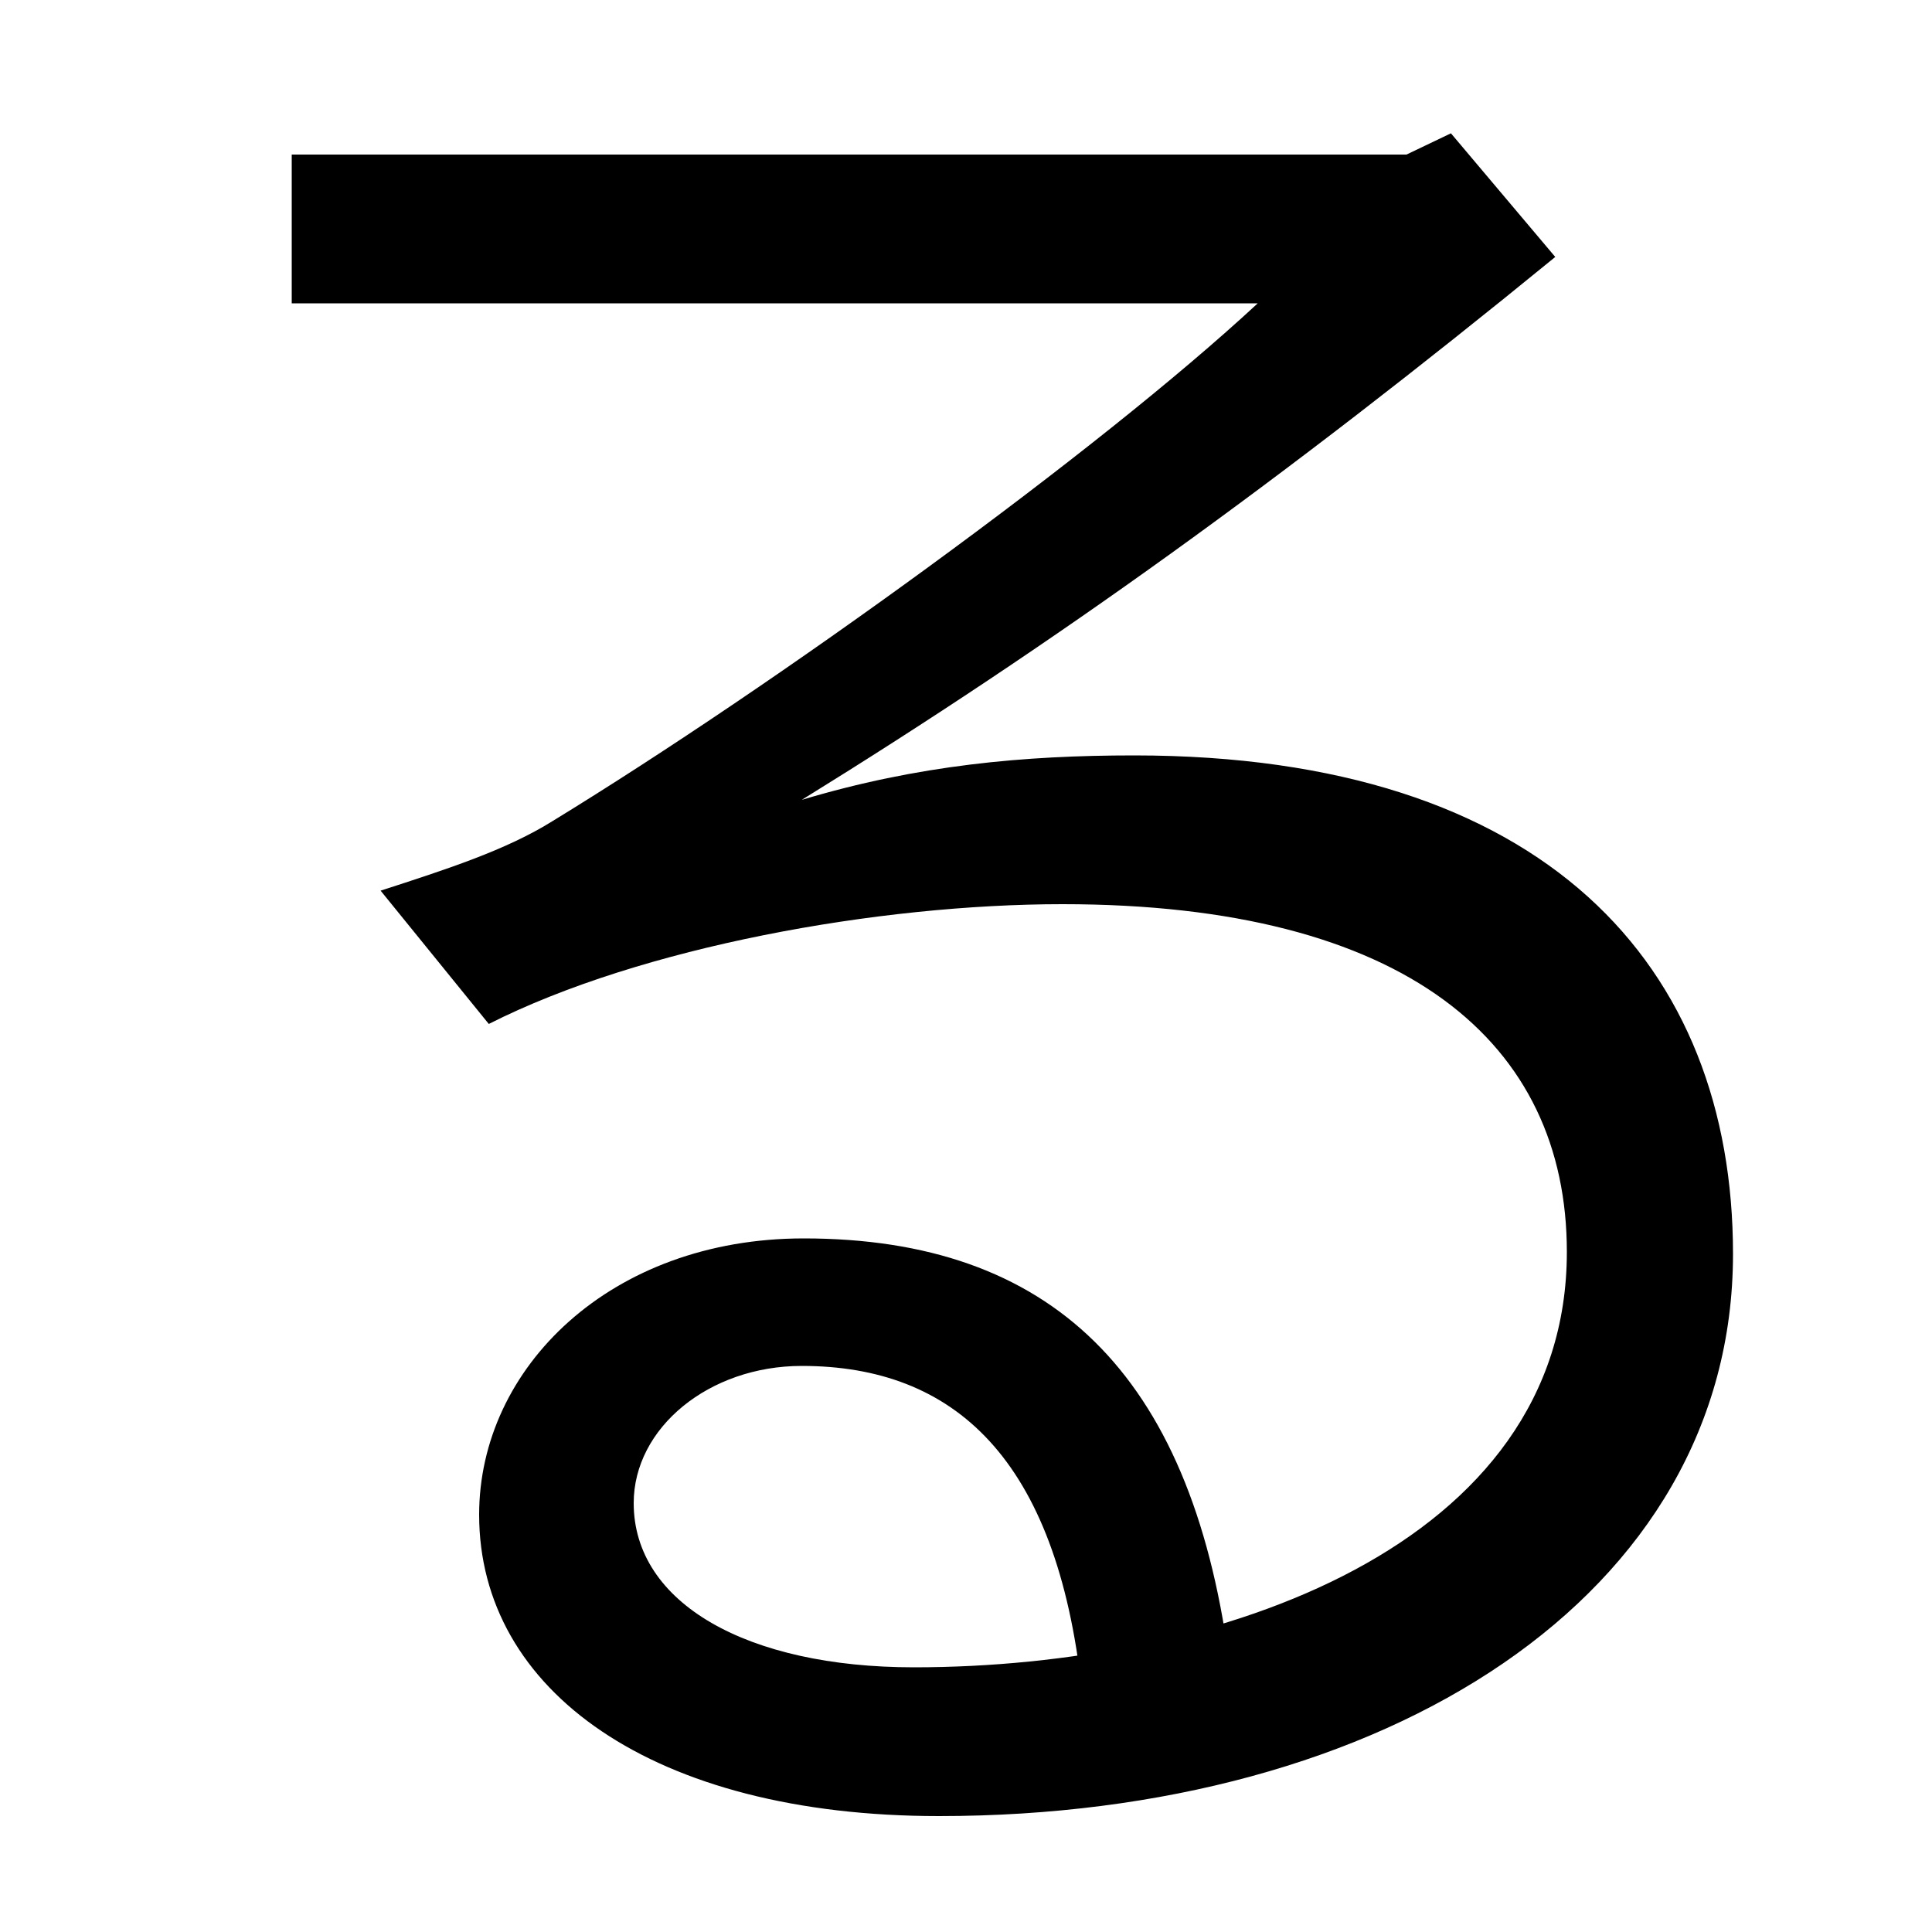
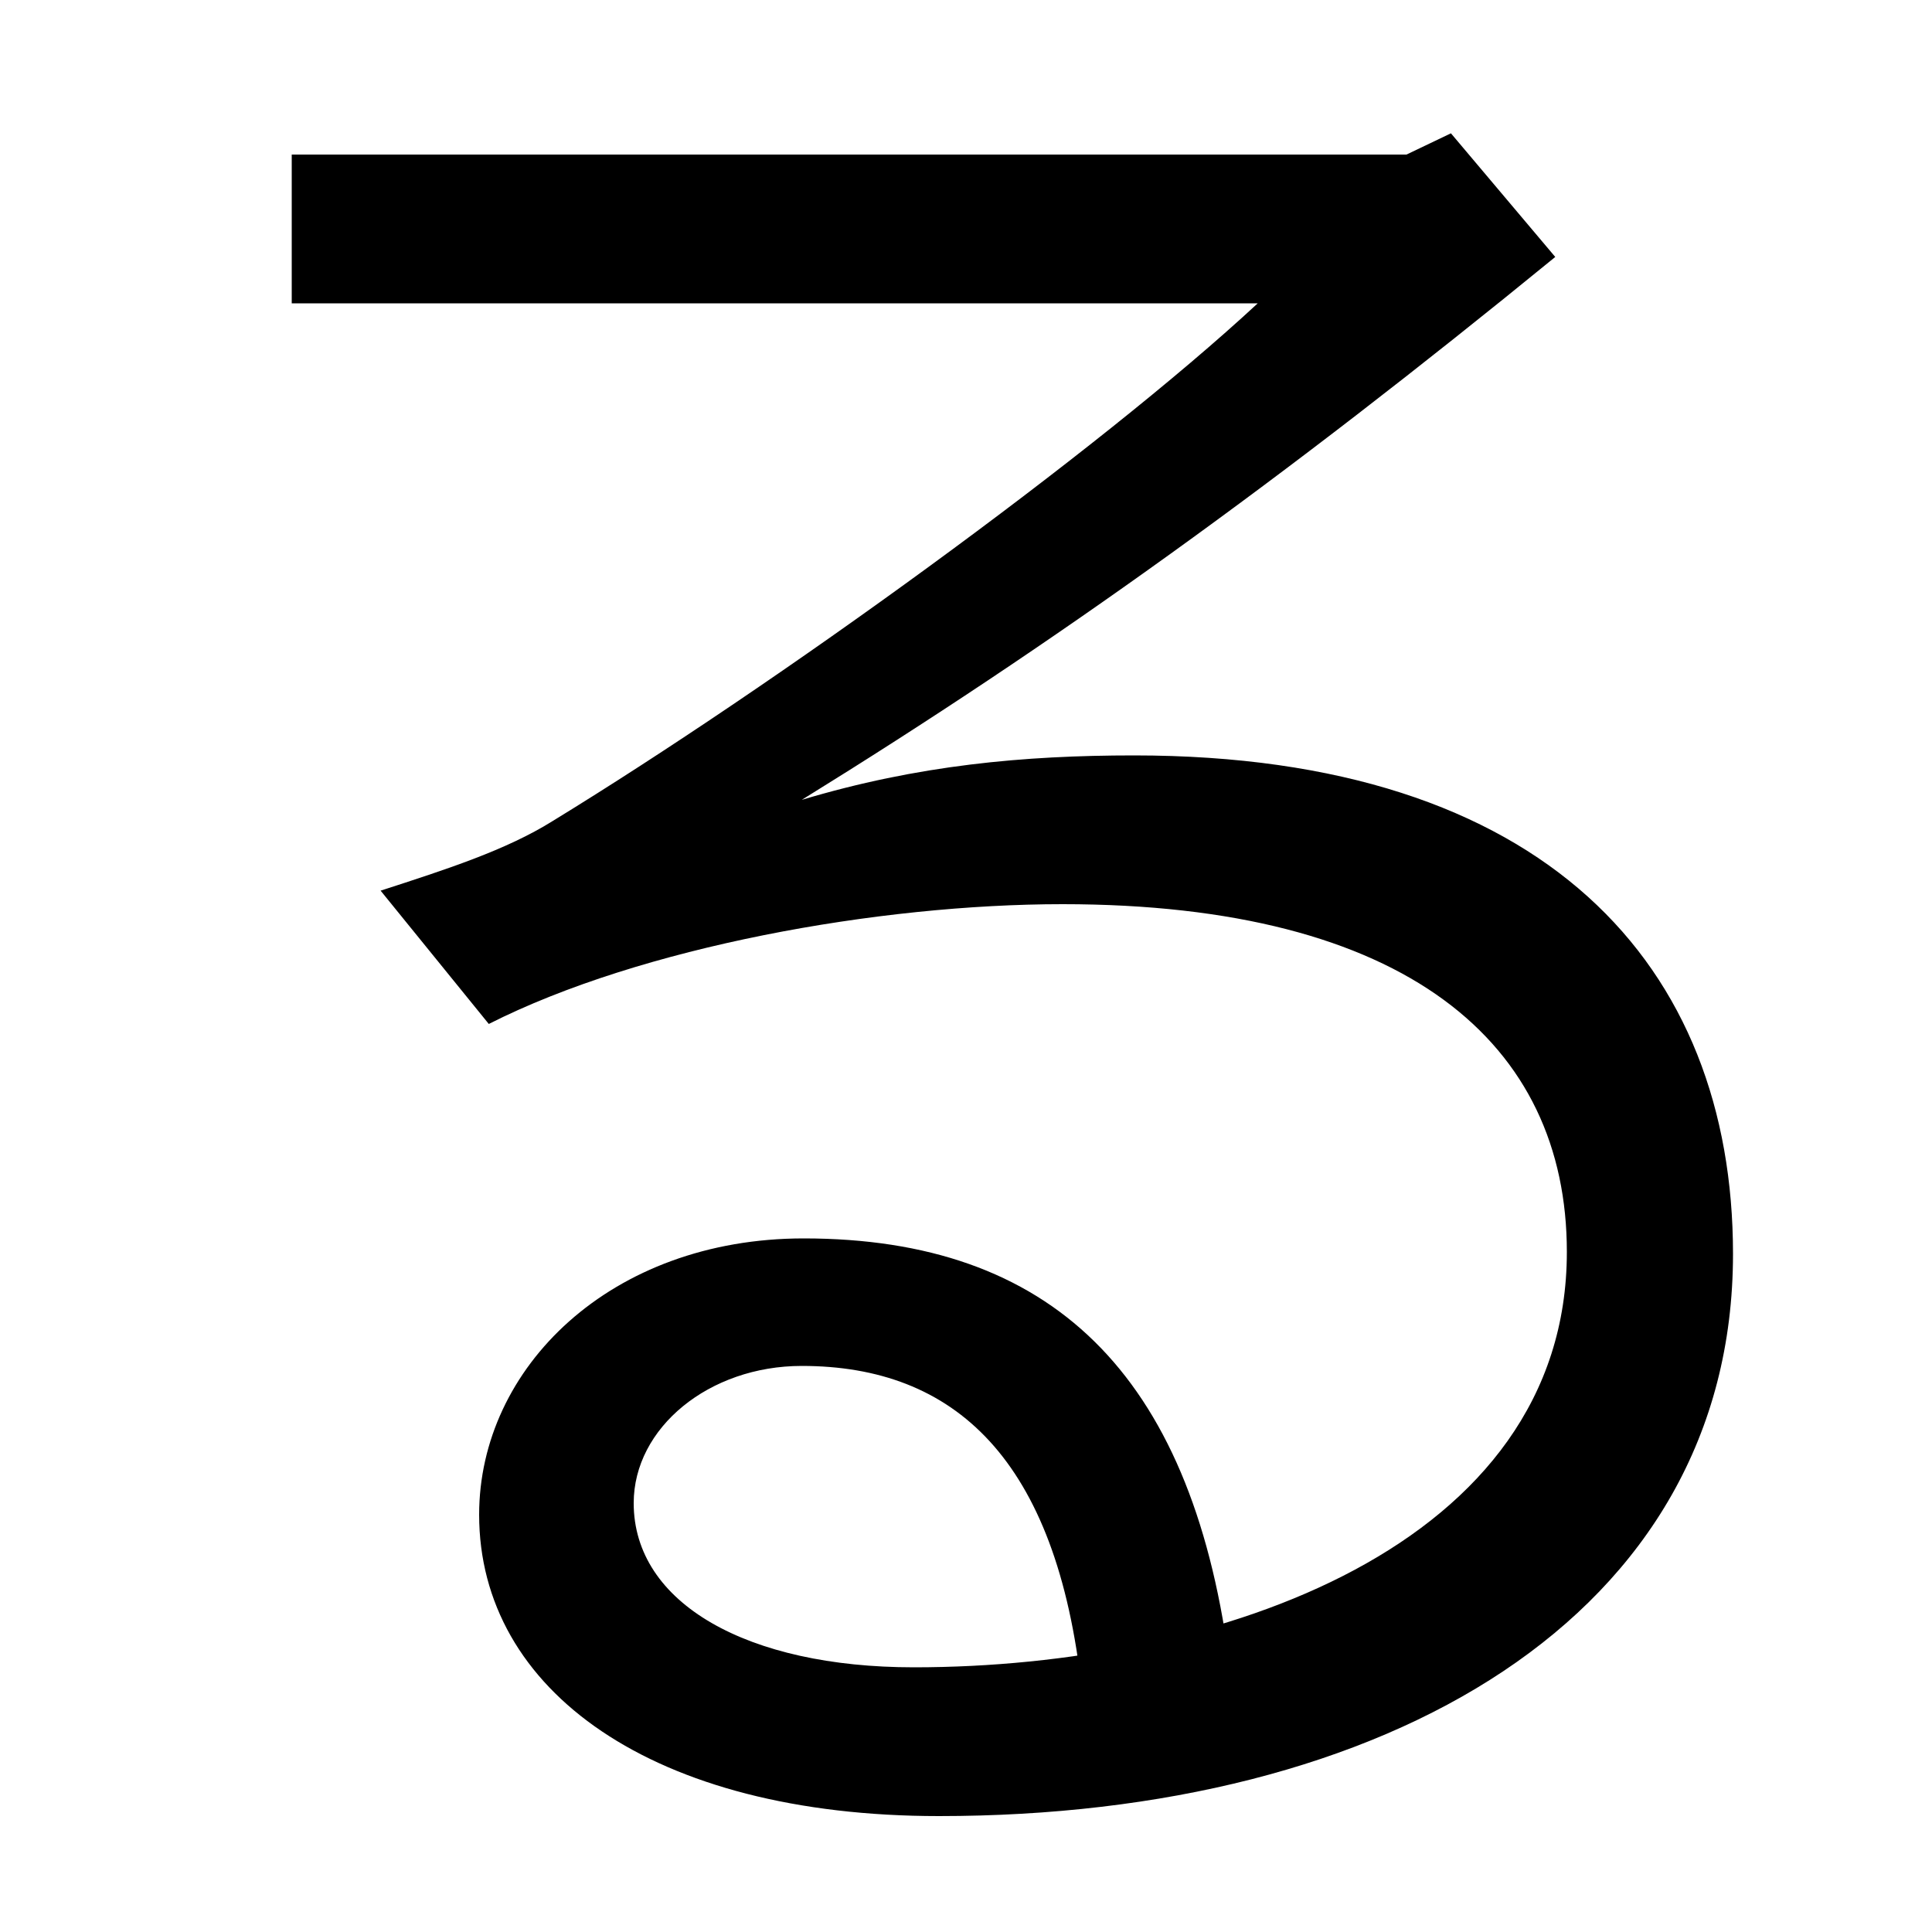
<svg xmlns="http://www.w3.org/2000/svg" width="1000" height="1000">
-   <path d="M486 -60C717 -60 897 54 897 231C897 380 800 489 587 489C530 489 475 484 415 466C546 547 663 631 805 747L751 811L728 800H151V723H651C568 646 402 526 286 455C262 440 231 430 197 419L253 350C332 390 455 412 550 412C728 412 811 340 811 232C811 80 631 17 473 17C387 17 328 50 328 102C328 141 367 173 415 173C494 173 547 125 560 5L636 22C616 169 544 239 416 239C316 239 248 172 248 96C248 5 338 -60 486 -60Z" transform="translate(0, 880) scale(1,-1)" />
+   <path d="M486 -60C717 -60 897 43 897 231C897 380 800 489 587 489C530 489 475 484 415 466C546 547 663 631 805 747L751 811L728 800H151V723H651C568 646 402 526 286 455C262 440 231 430 197 419L253 350C332 390 455 412 550 412C728 412 811 340 811 232C811 80 631 17 473 17C387 17 328 50 328 102C328 141 367 173 415 173C494 173 547 125 560 5L636 22C616 169 544 239 416 239C316 239 248 172 248 96C248 5 338 -60 486 -60Z" transform="translate(0, 880) scale(1,-1)" />
</svg>
